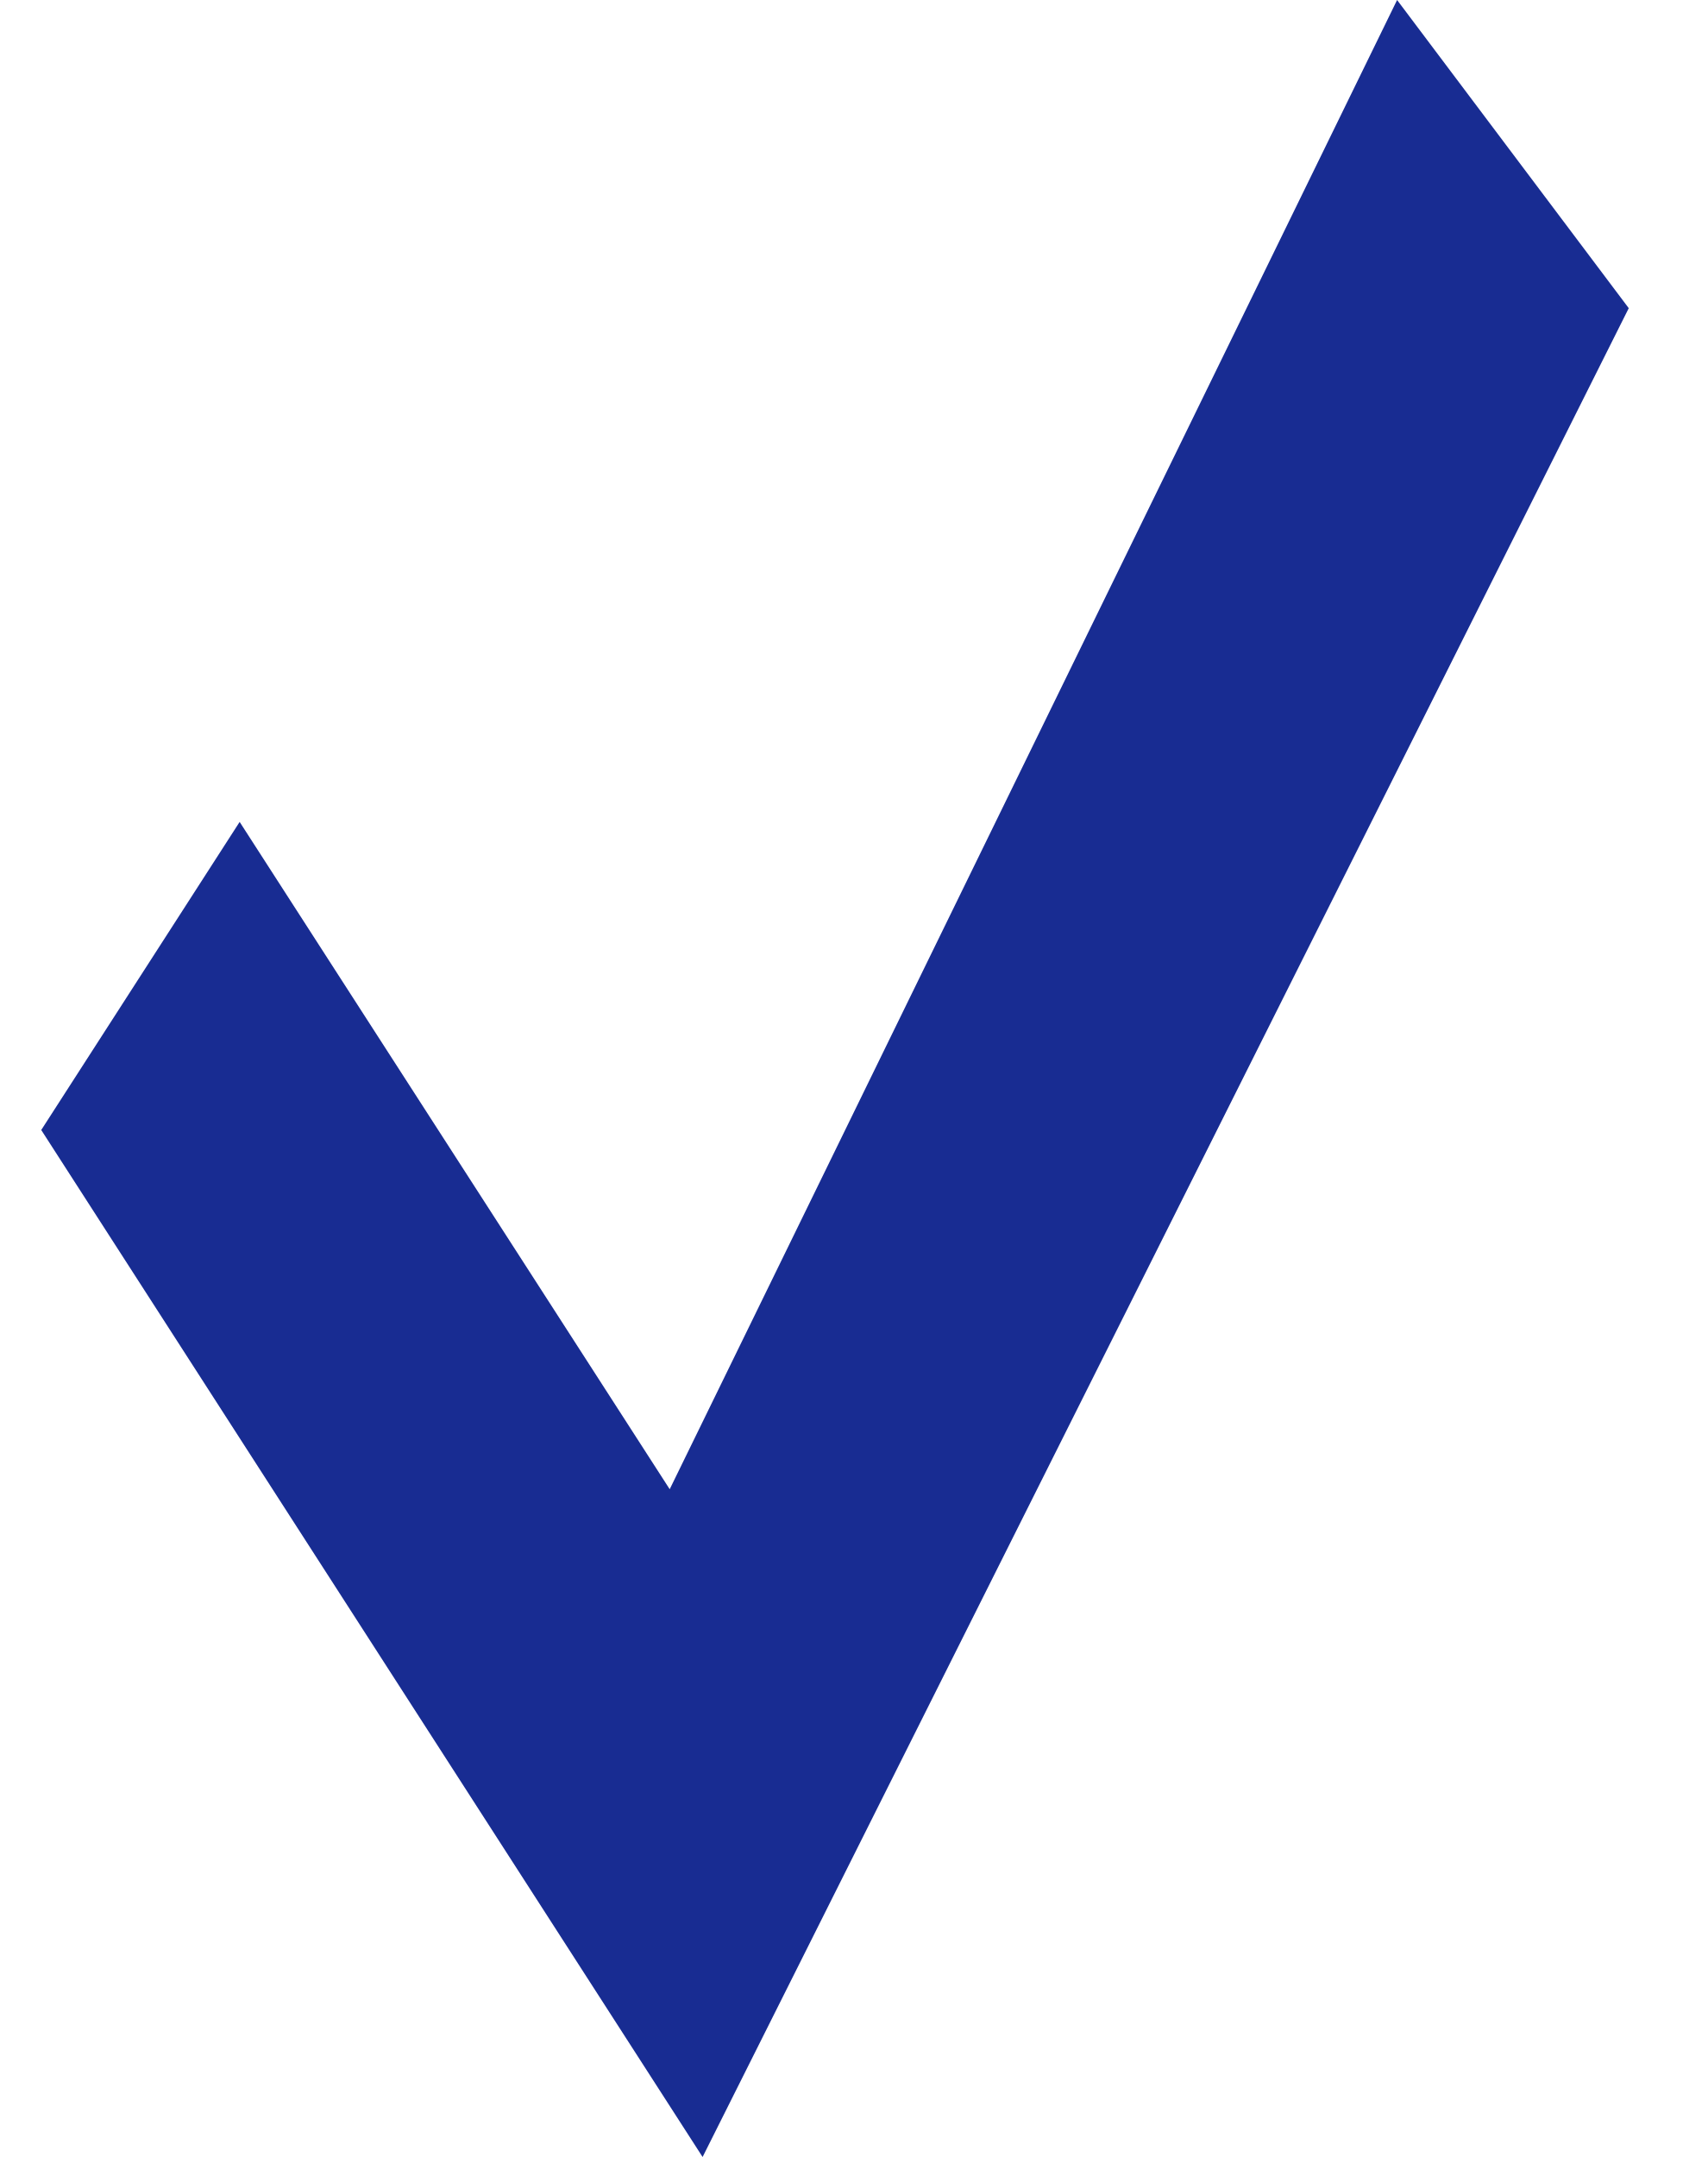
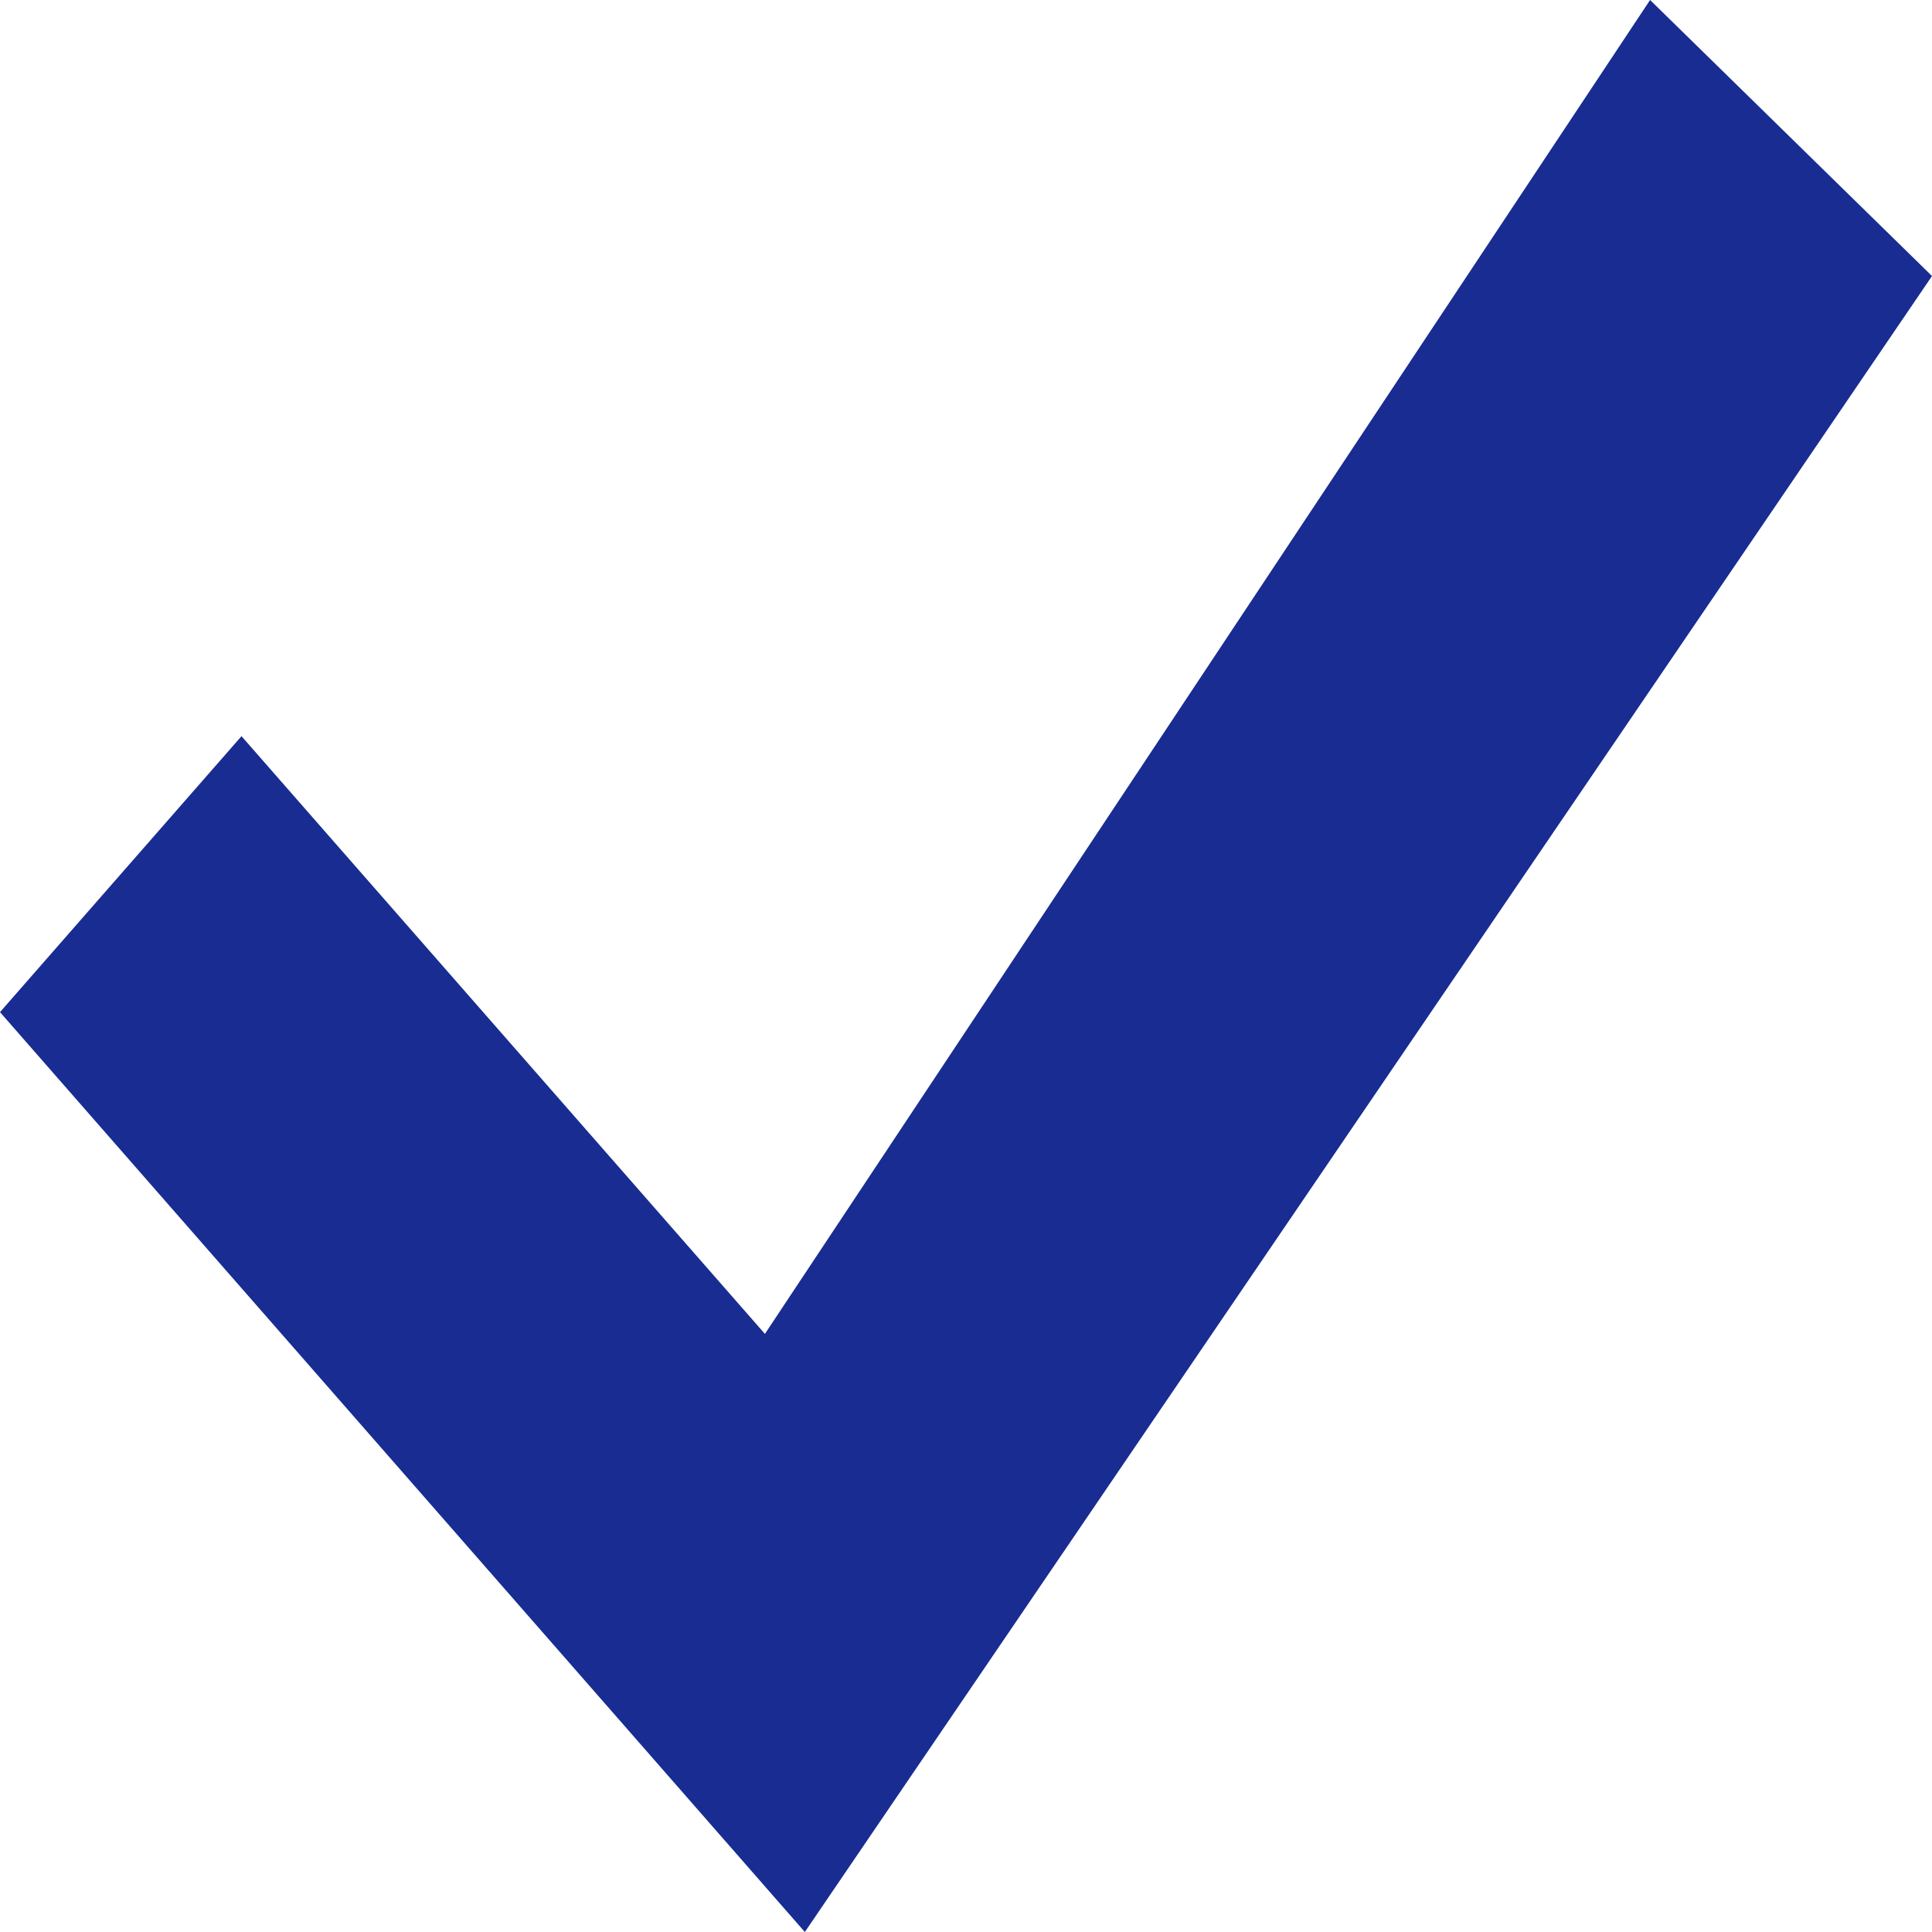
- <svg xmlns="http://www.w3.org/2000/svg" width="19" height="24" viewBox="0 0 19 24" fill="none">
-   <path d="M15.548 0L7.453 16.57L2.667 9.145L0.459 12.573L7.819 24L18.126 3.429L15.548 0Z" fill="#182C92" />
+ <svg xmlns="http://www.w3.org/2000/svg" width="24" height="24" viewBox="0 0 24 24" fill="none">
+   <path d="M20.498 0L9.502 16.57L3 9.145L0 12.573L9.998 24L24 3.429L20.498 0Z" fill="#182C92" />
</svg>
